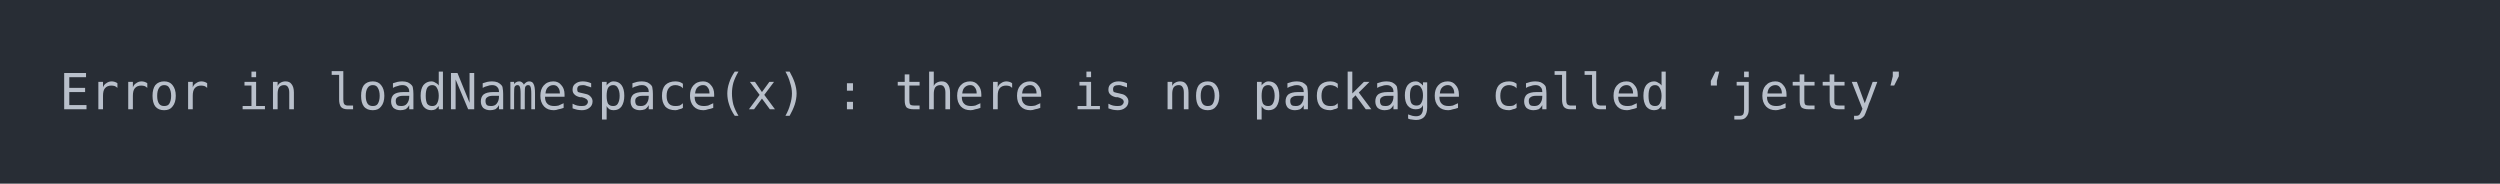
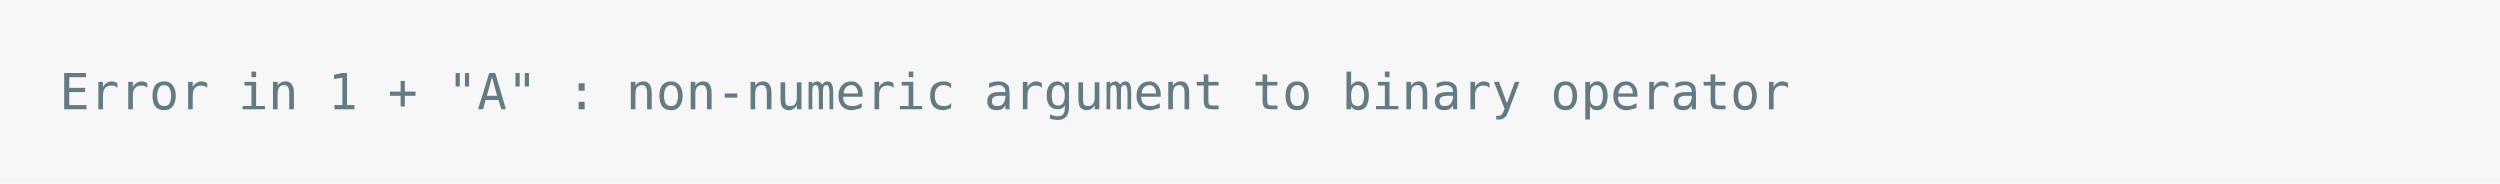
<svg xmlns="http://www.w3.org/2000/svg" xmlns:xlink="http://www.w3.org/1999/xlink" width="840" height="61.71">
  <rect width="840" height="61.71" rx="0" ry="0" class="a" />
  <svg height="21.71" viewBox="0 0 80 2.171" width="800" x="20" y="20">
-     <style>.a{fill:rgb(40,45,53)}.b{font-family:'Fira Code',Monaco,Consolas,Menlo,'Bitstream Vera Sans Mono','Powerline Symbols',monospace}.c{fill:transparent}.d{fill:rgb(185,192,203);white-space:pre}</style>
+     <style>.a{fill:rgb(247,247,247)}.b{font-family:'Fira Code',Monaco,Consolas,Menlo,'Bitstream Vera Sans Mono','Powerline Symbols',monospace}.c{fill:transparent}.d{fill:rgb(101,123,131);white-space:pre}</style>
    <g font-family="'Fira Code',Monaco,Consolas,Menlo,'Bitstream Vera Sans Mono','Powerline Symbols',monospace" font-size="1.67" class="b">
      <defs>
        <symbol id="a">
          <rect height="1" width="80" x="0" y="0" class="c" />
        </symbol>
      </defs>
      <rect height="2.171" width="80" class="a" />
      <svg x="0" y="0" width="80">
        <svg x="0">
          <use xlink:href="#a" />
          <text font-size="1.67" x="0" y="1.67" class="d">Error</text>
          <text font-size="1.67" x="6.012" y="1.67" class="d">in</text>
-           <text font-size="1.67" x="9.018" y="1.67" class="d">loadNamespace(x)</text>
-           <text font-size="1.67" x="26.052" y="1.67" class="d">:</text>
-           <text font-size="1.67" x="28.056" y="1.67" class="d">there</text>
-           <text font-size="1.67" x="34.068" y="1.67" class="d">is</text>
-           <text font-size="1.67" x="37.074" y="1.67" class="d">no</text>
-           <text font-size="1.67" x="40.08" y="1.67" class="d">package</text>
-           <text font-size="1.67" x="48.096" y="1.67" class="d">called</text>
-           <text font-size="1.67" x="55.11" y="1.67" class="d">‘jetty’</text>
+           <text font-size="1.67" x="9.018" y="1.67" class="d">1</text>
+           <text font-size="1.67" x="11.022" y="1.67" class="d">+</text>
+           <text font-size="1.67" x="13.026" y="1.67" class="d">"A"</text>
+           <text font-size="1.67" x="17.034" y="1.67" class="d">:</text>
+           <text font-size="1.67" x="19.038" y="1.67" class="d">non-numeric</text>
+           <text font-size="1.67" x="31.062" y="1.67" class="d">argument</text>
+           <text font-size="1.67" x="40.08" y="1.67" class="d">to</text>
+           <text font-size="1.67" x="43.086" y="1.67" class="d">binary</text>
+           <text font-size="1.67" x="50.1" y="1.67" class="d">operator</text>
        </svg>
      </svg>
    </g>
  </svg>
</svg>
